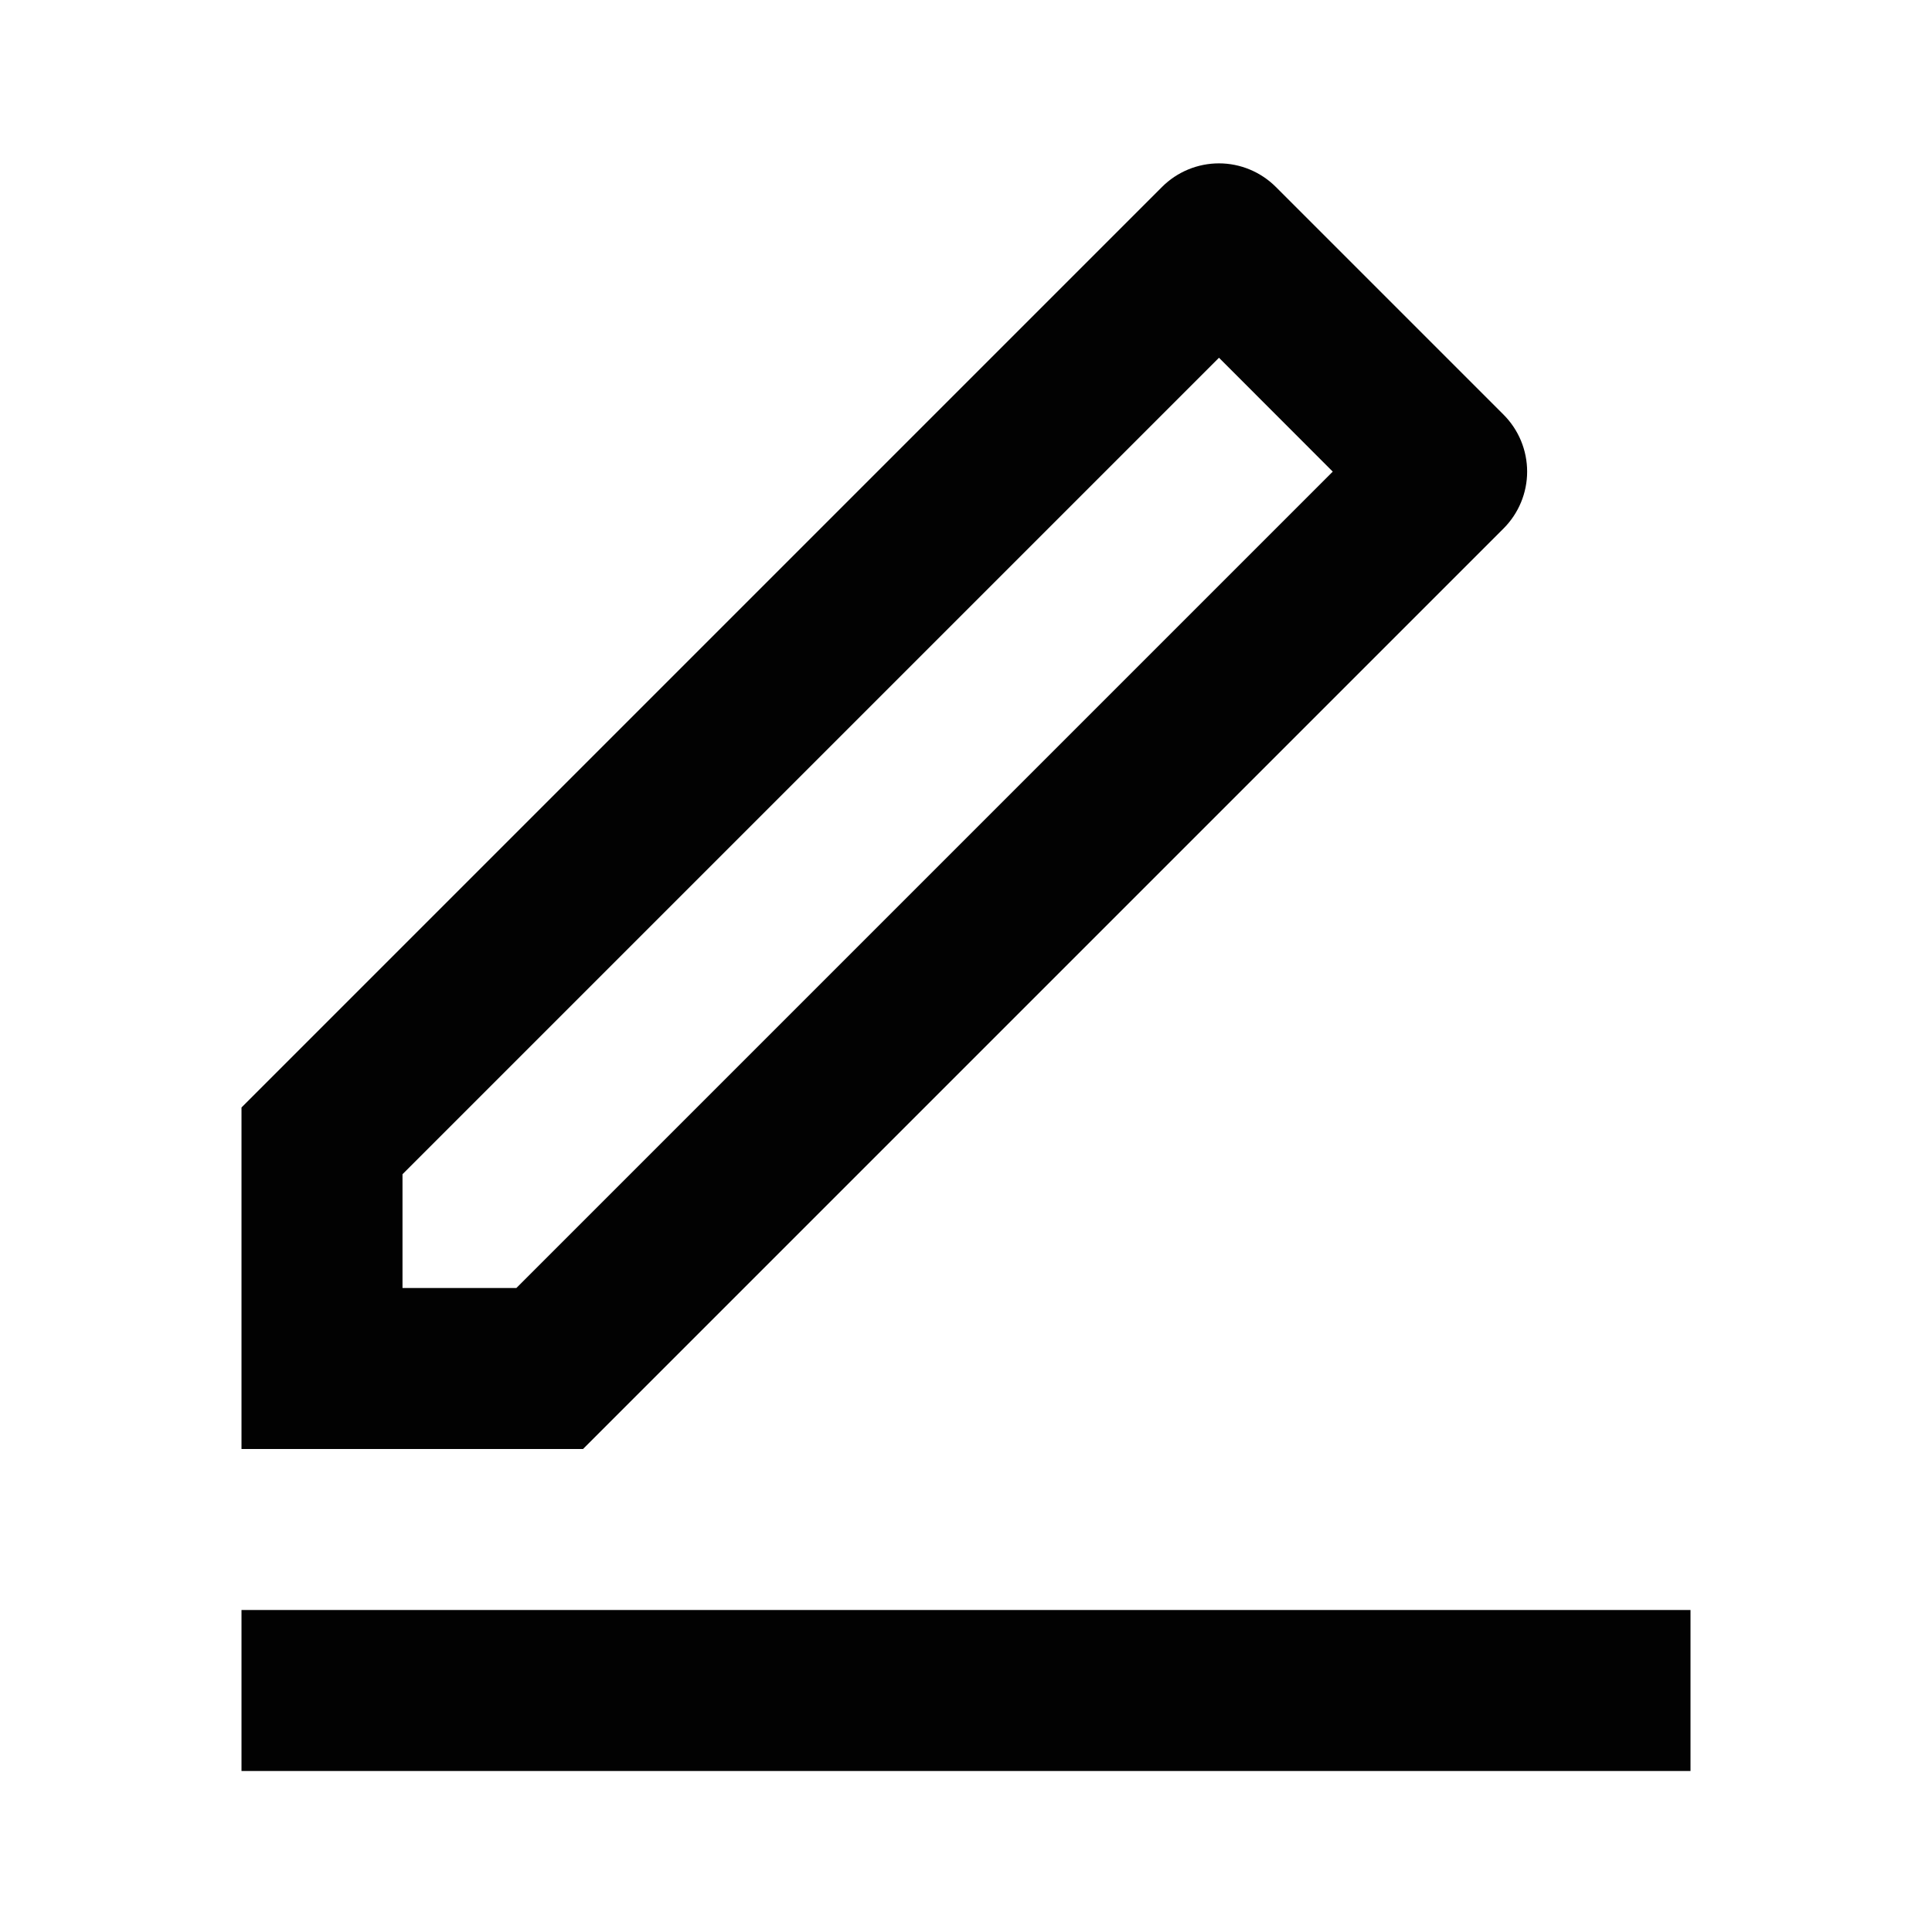
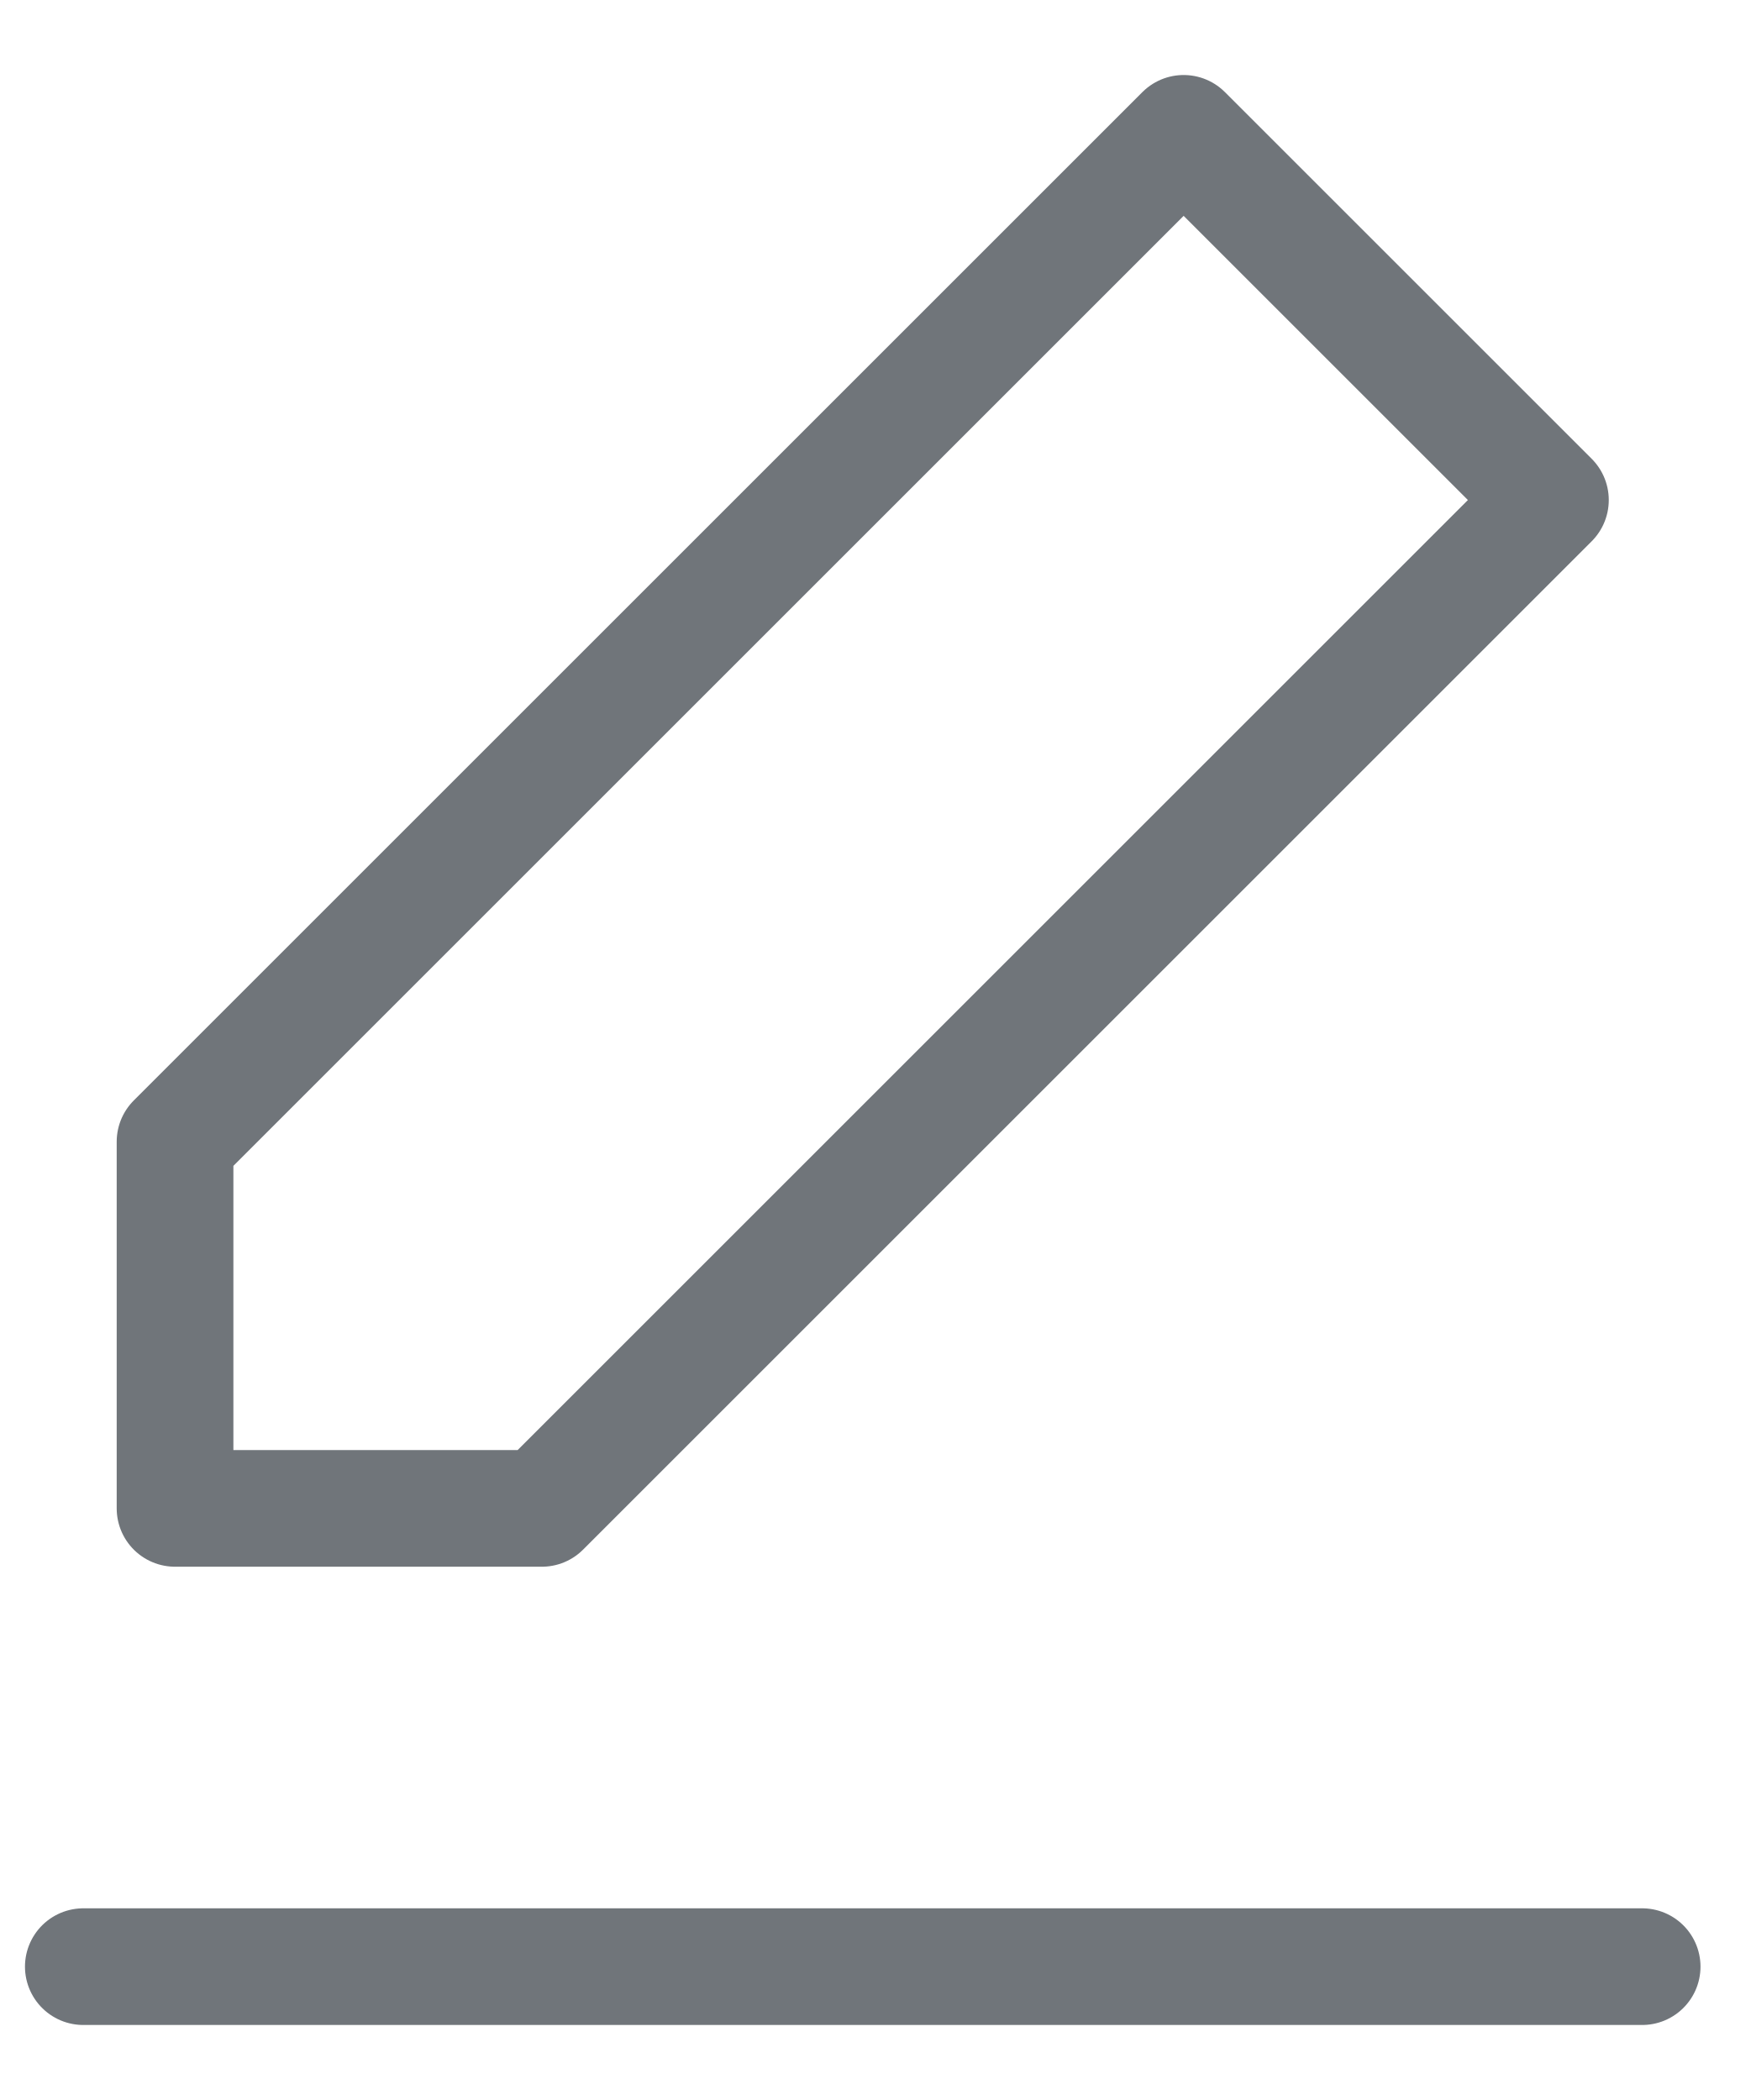
- <svg xmlns="http://www.w3.org/2000/svg" width="18" height="18" viewBox="0 0 18 18" fill="none">
-   <g clip-path="url(#clip0_4247_3075)">
-     <path d="M4.811 12L12.417 4.394L11.357 3.333L3.75 10.94V12H4.811ZM5.432 13.5H2.25V10.318L10.826 1.742C10.967 1.601 11.158 1.522 11.357 1.522C11.555 1.522 11.746 1.601 11.887 1.742L14.008 3.863C14.149 4.004 14.228 4.195 14.228 4.394C14.228 4.592 14.149 4.783 14.008 4.924L5.432 13.5ZM2.25 15H15.75V16.5H2.25V15Z" fill="#020202" />
-   </g>
-   <defs>
-     <clipPath id="clip0_4247_3075">
-       <rect width="18" height="18" fill="red" />
-     </clipPath>
-   </defs>
+ <svg xmlns="http://www.w3.org/2000/svg" width="15" height="18" viewBox="0 0 15 18" fill="none">
+   <path d="M0.714 16.857H14.072M10.143 1.143L13.286 4.286L4.643 12.929H1.5V9.786L10.143 1.143Z" stroke="#70757A" stroke-linecap="round" stroke-linejoin="round" />
</svg>
